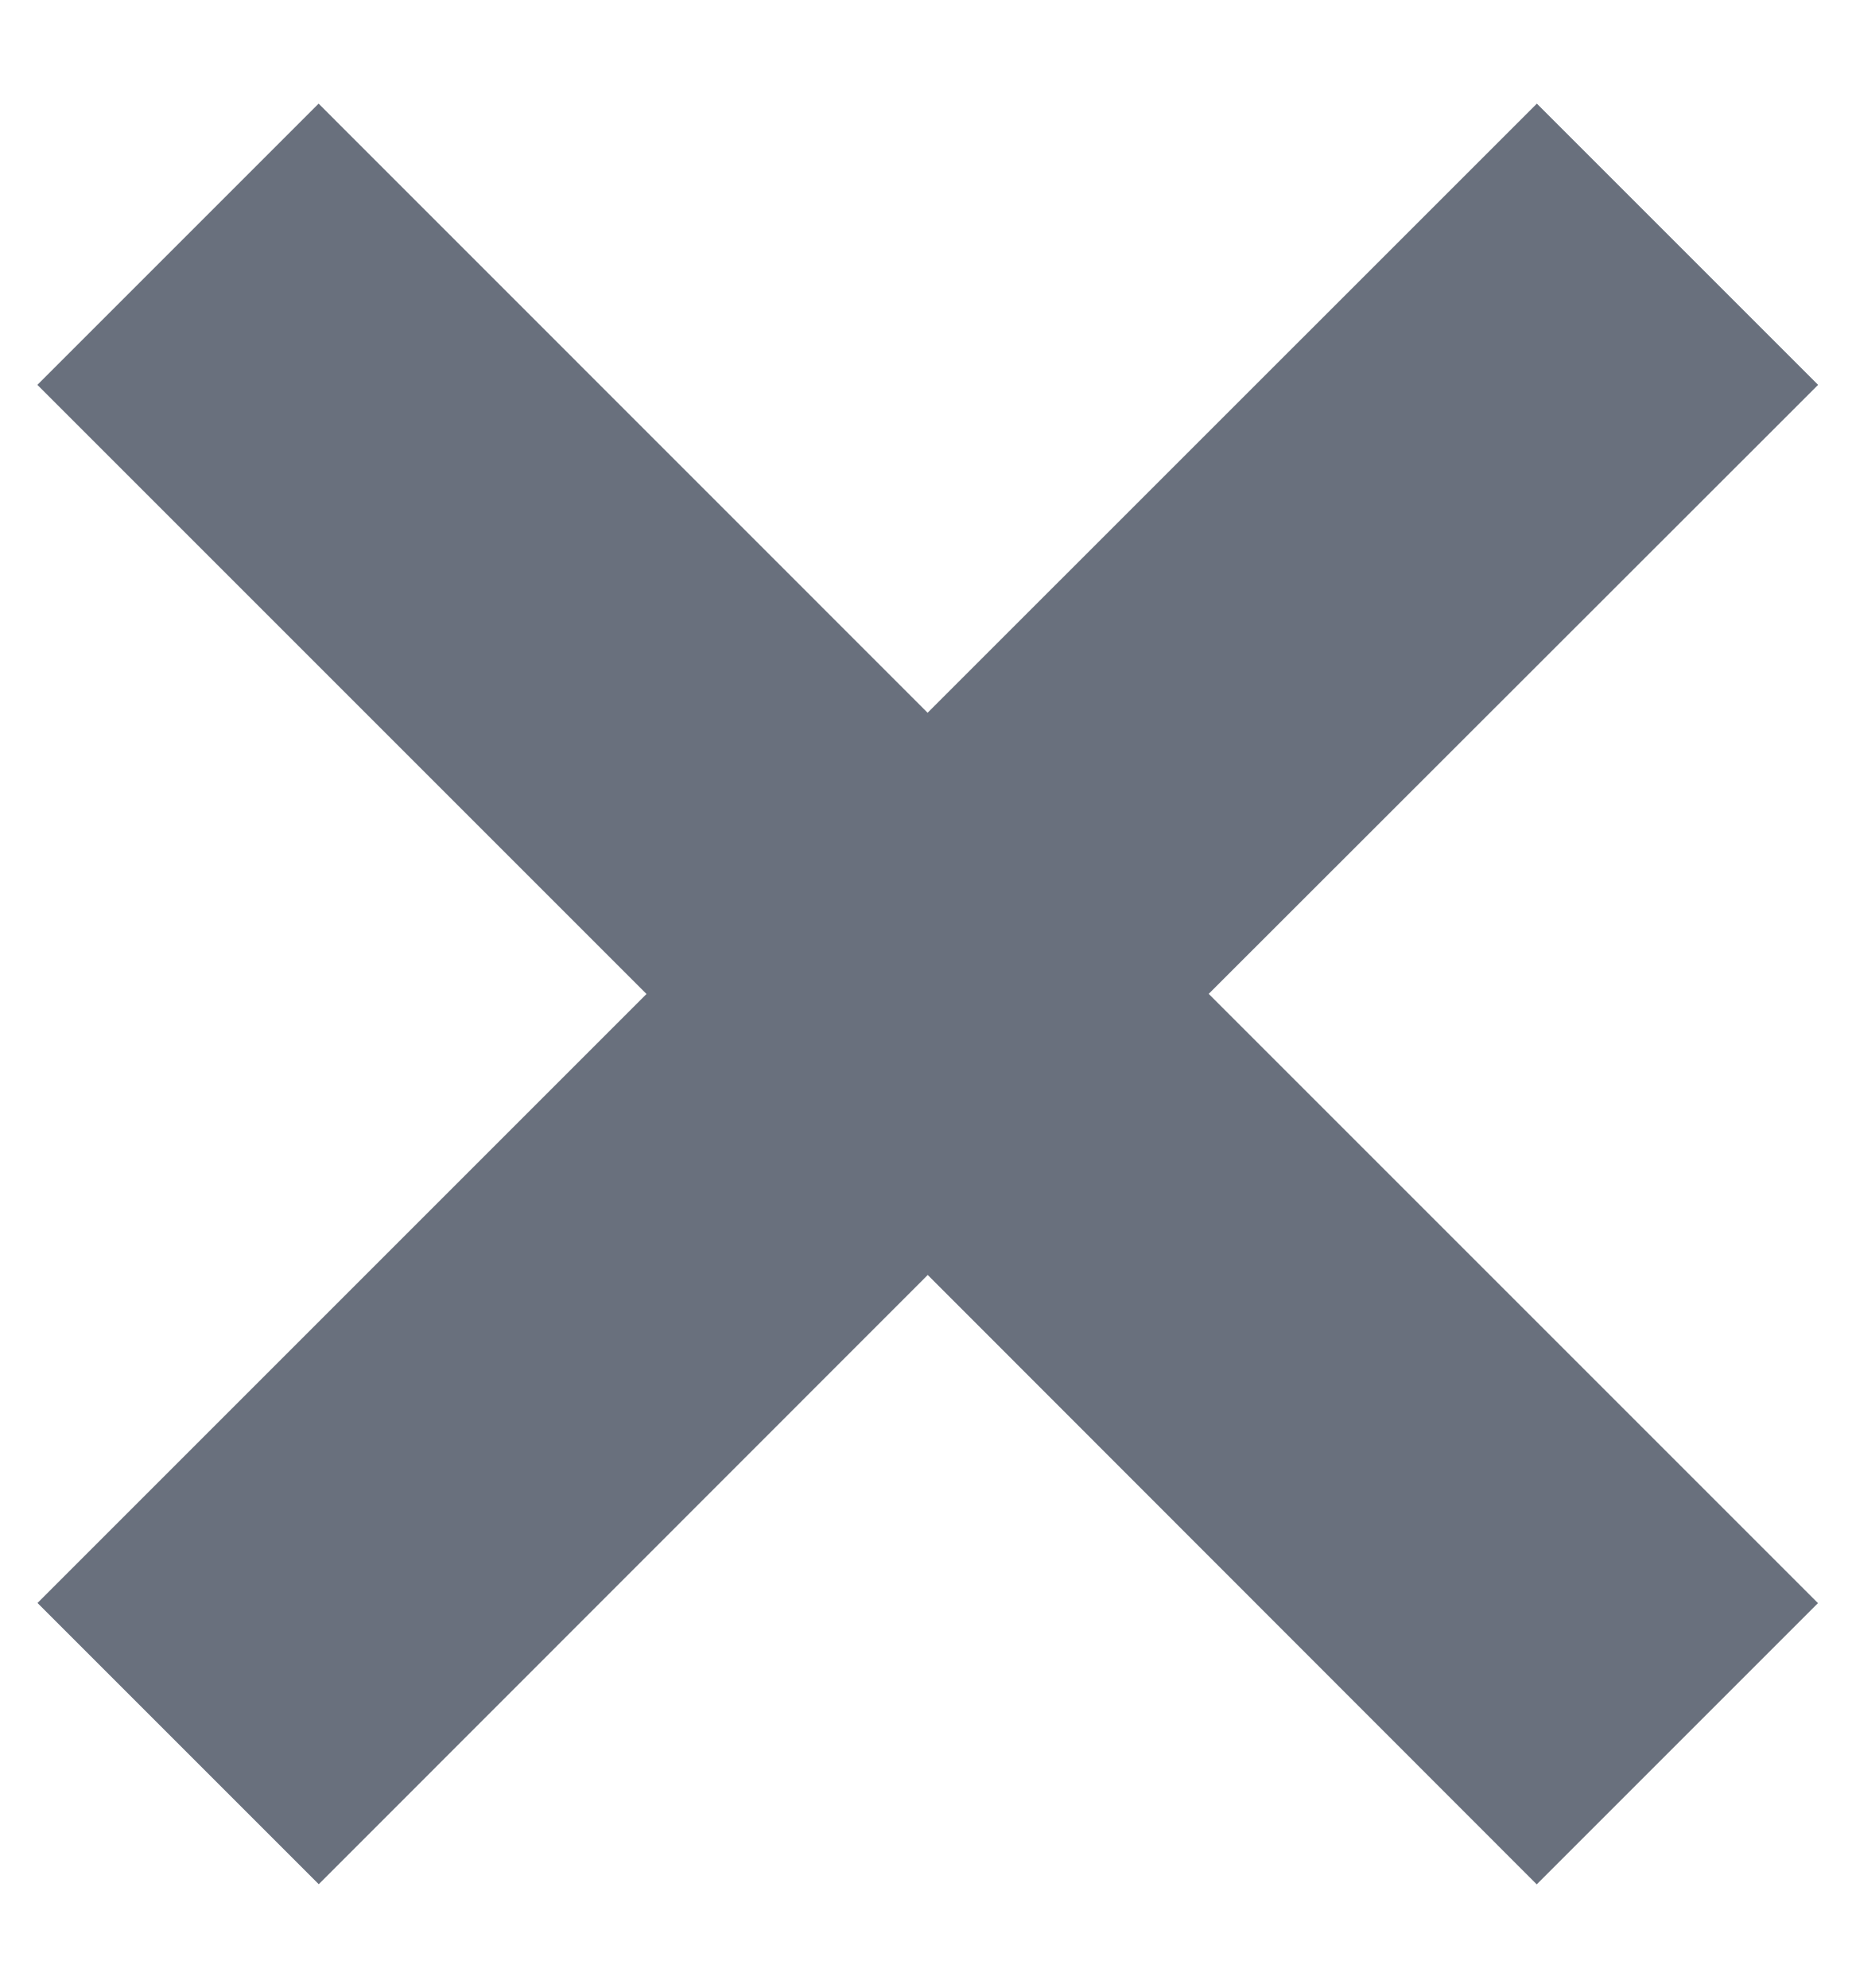
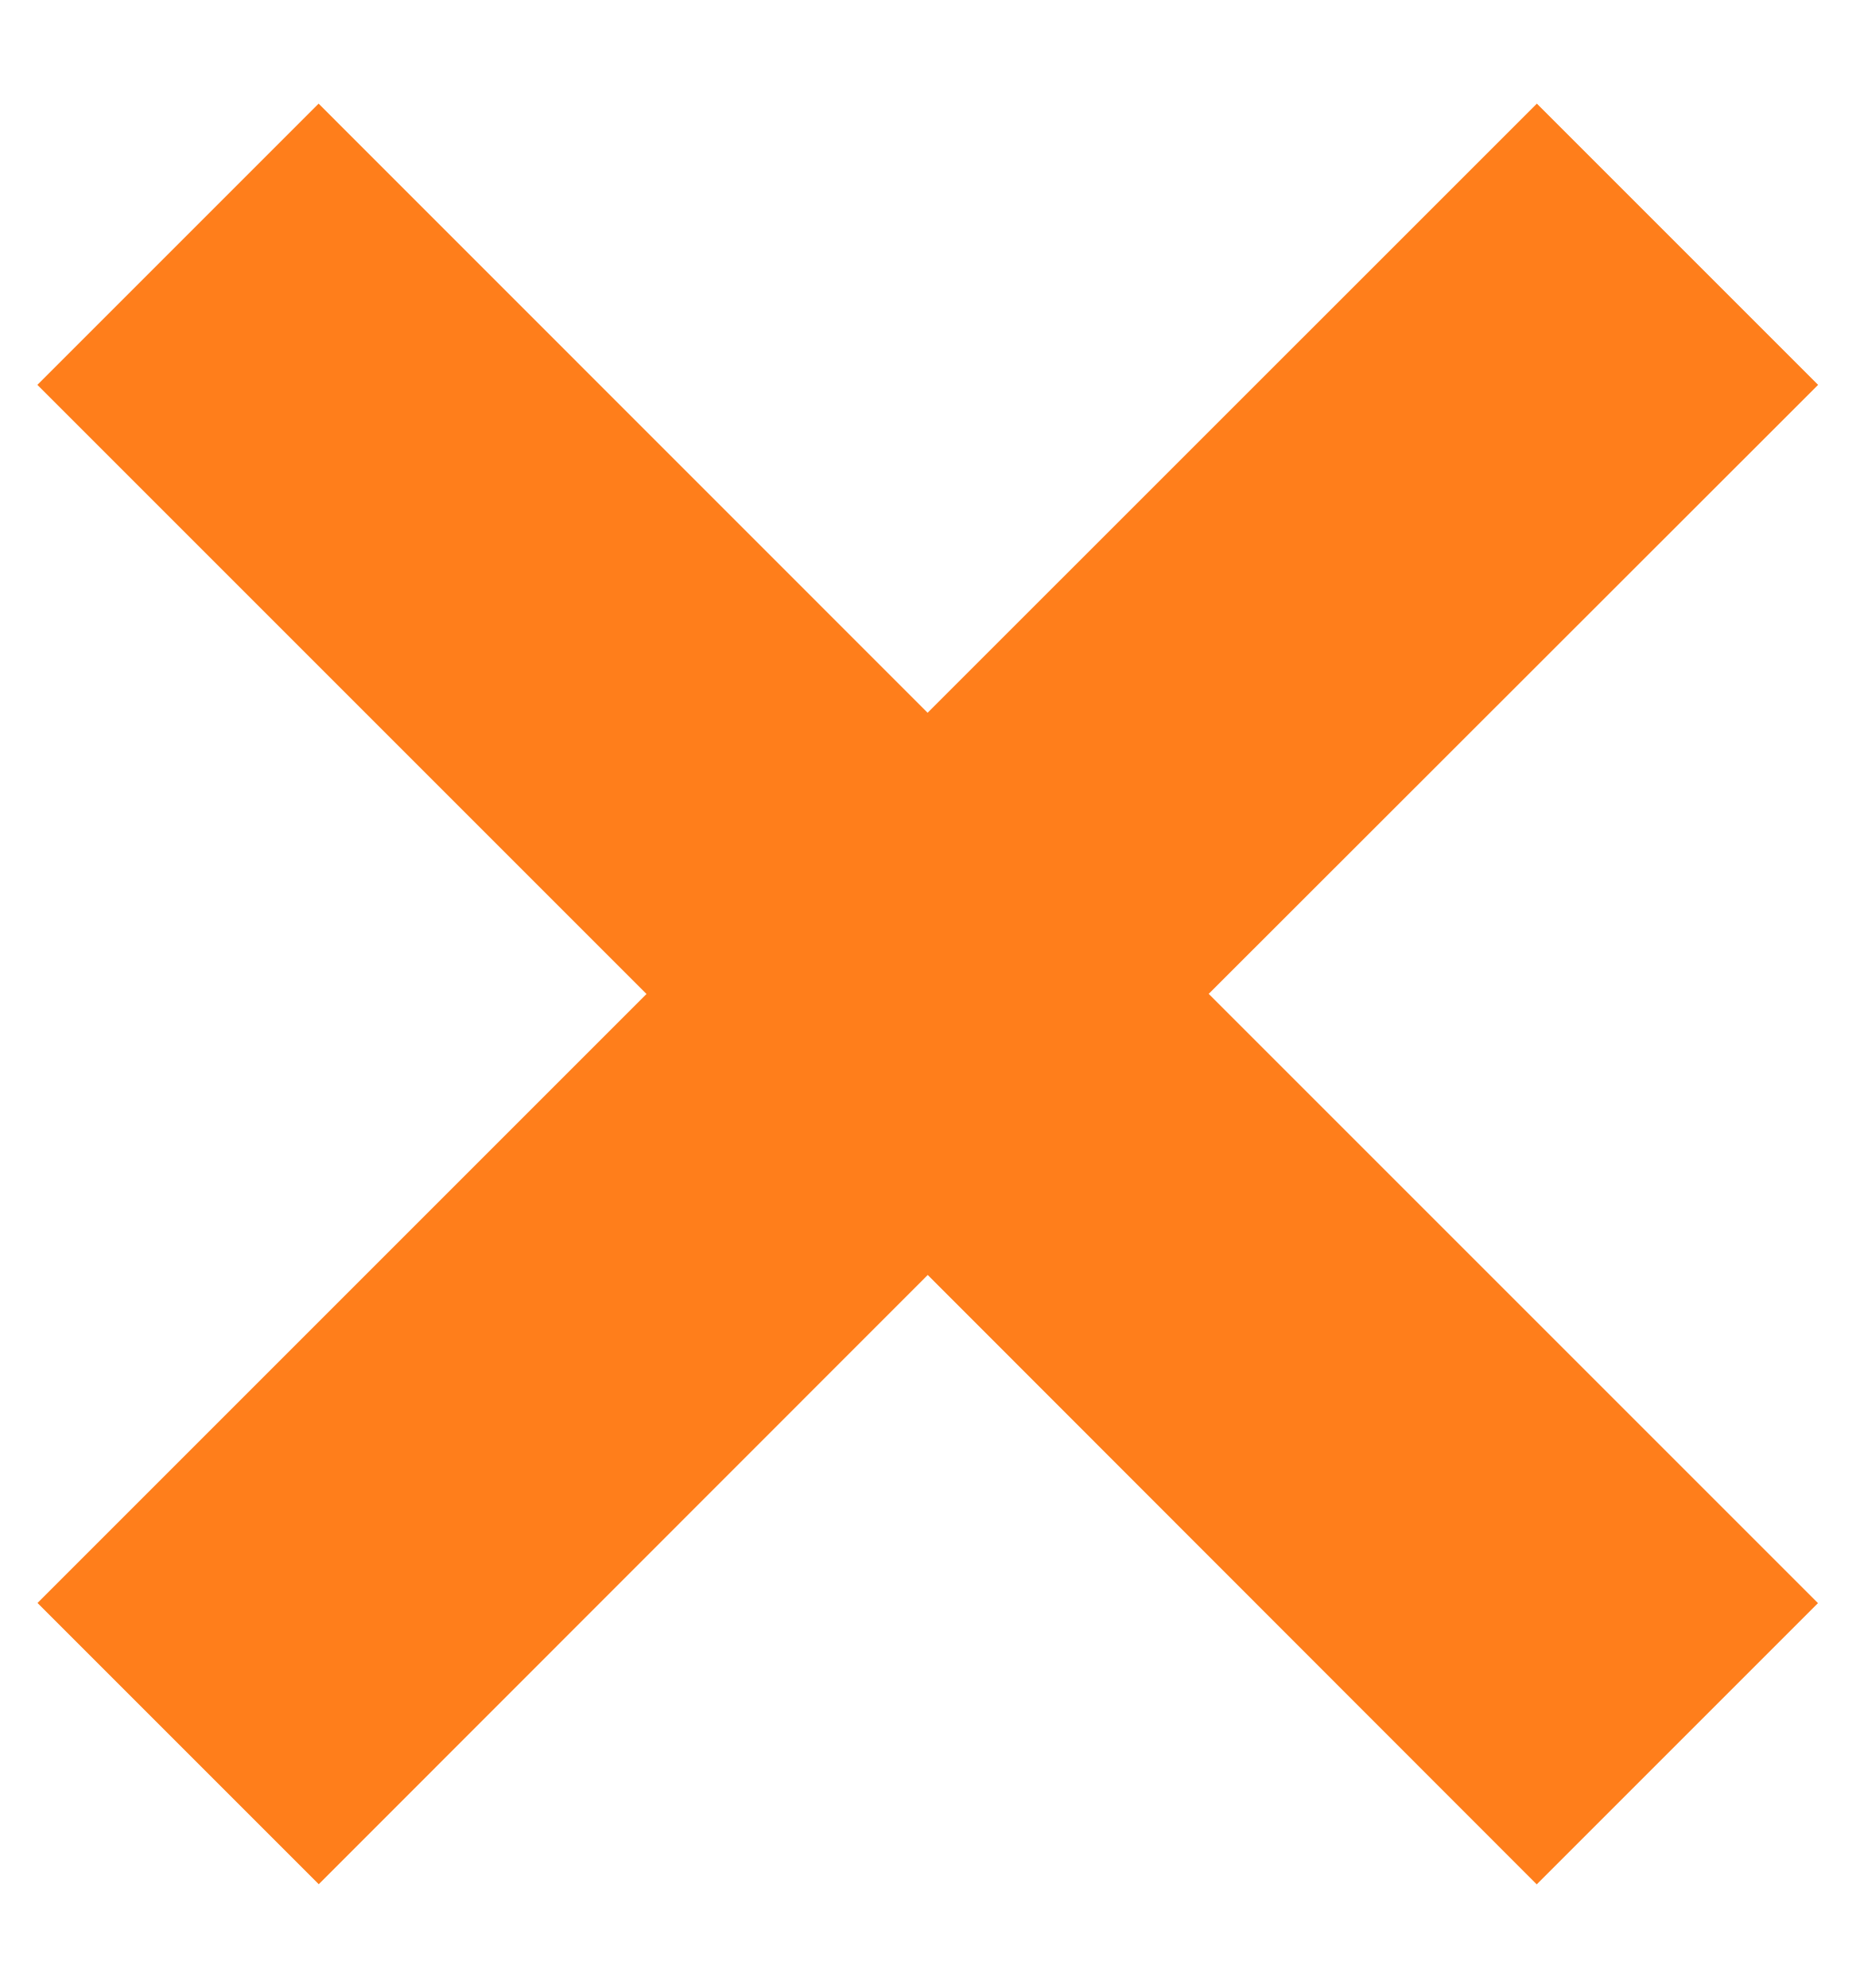
<svg xmlns="http://www.w3.org/2000/svg" width="14" height="15">
-   <path d="m11.596.782 2.122 2.122L9.12 7.499l4.597 4.597-2.122 2.122L7 9.62l-4.595 4.597-2.122-2.122L4.878 7.5.282 2.904 2.404.782l4.595 4.596L11.596.782Z" fill="#69707D" fill-rule="evenodd" />
+   <path d="m11.596.782 2.122 2.122L9.12 7.499l4.597 4.597-2.122 2.122L7 9.62l-4.595 4.597-2.122-2.122L4.878 7.5.282 2.904 2.404.782l4.595 4.596L11.596.782Z" fill="#ff7e1b" fill-rule="evenodd" />
</svg>
